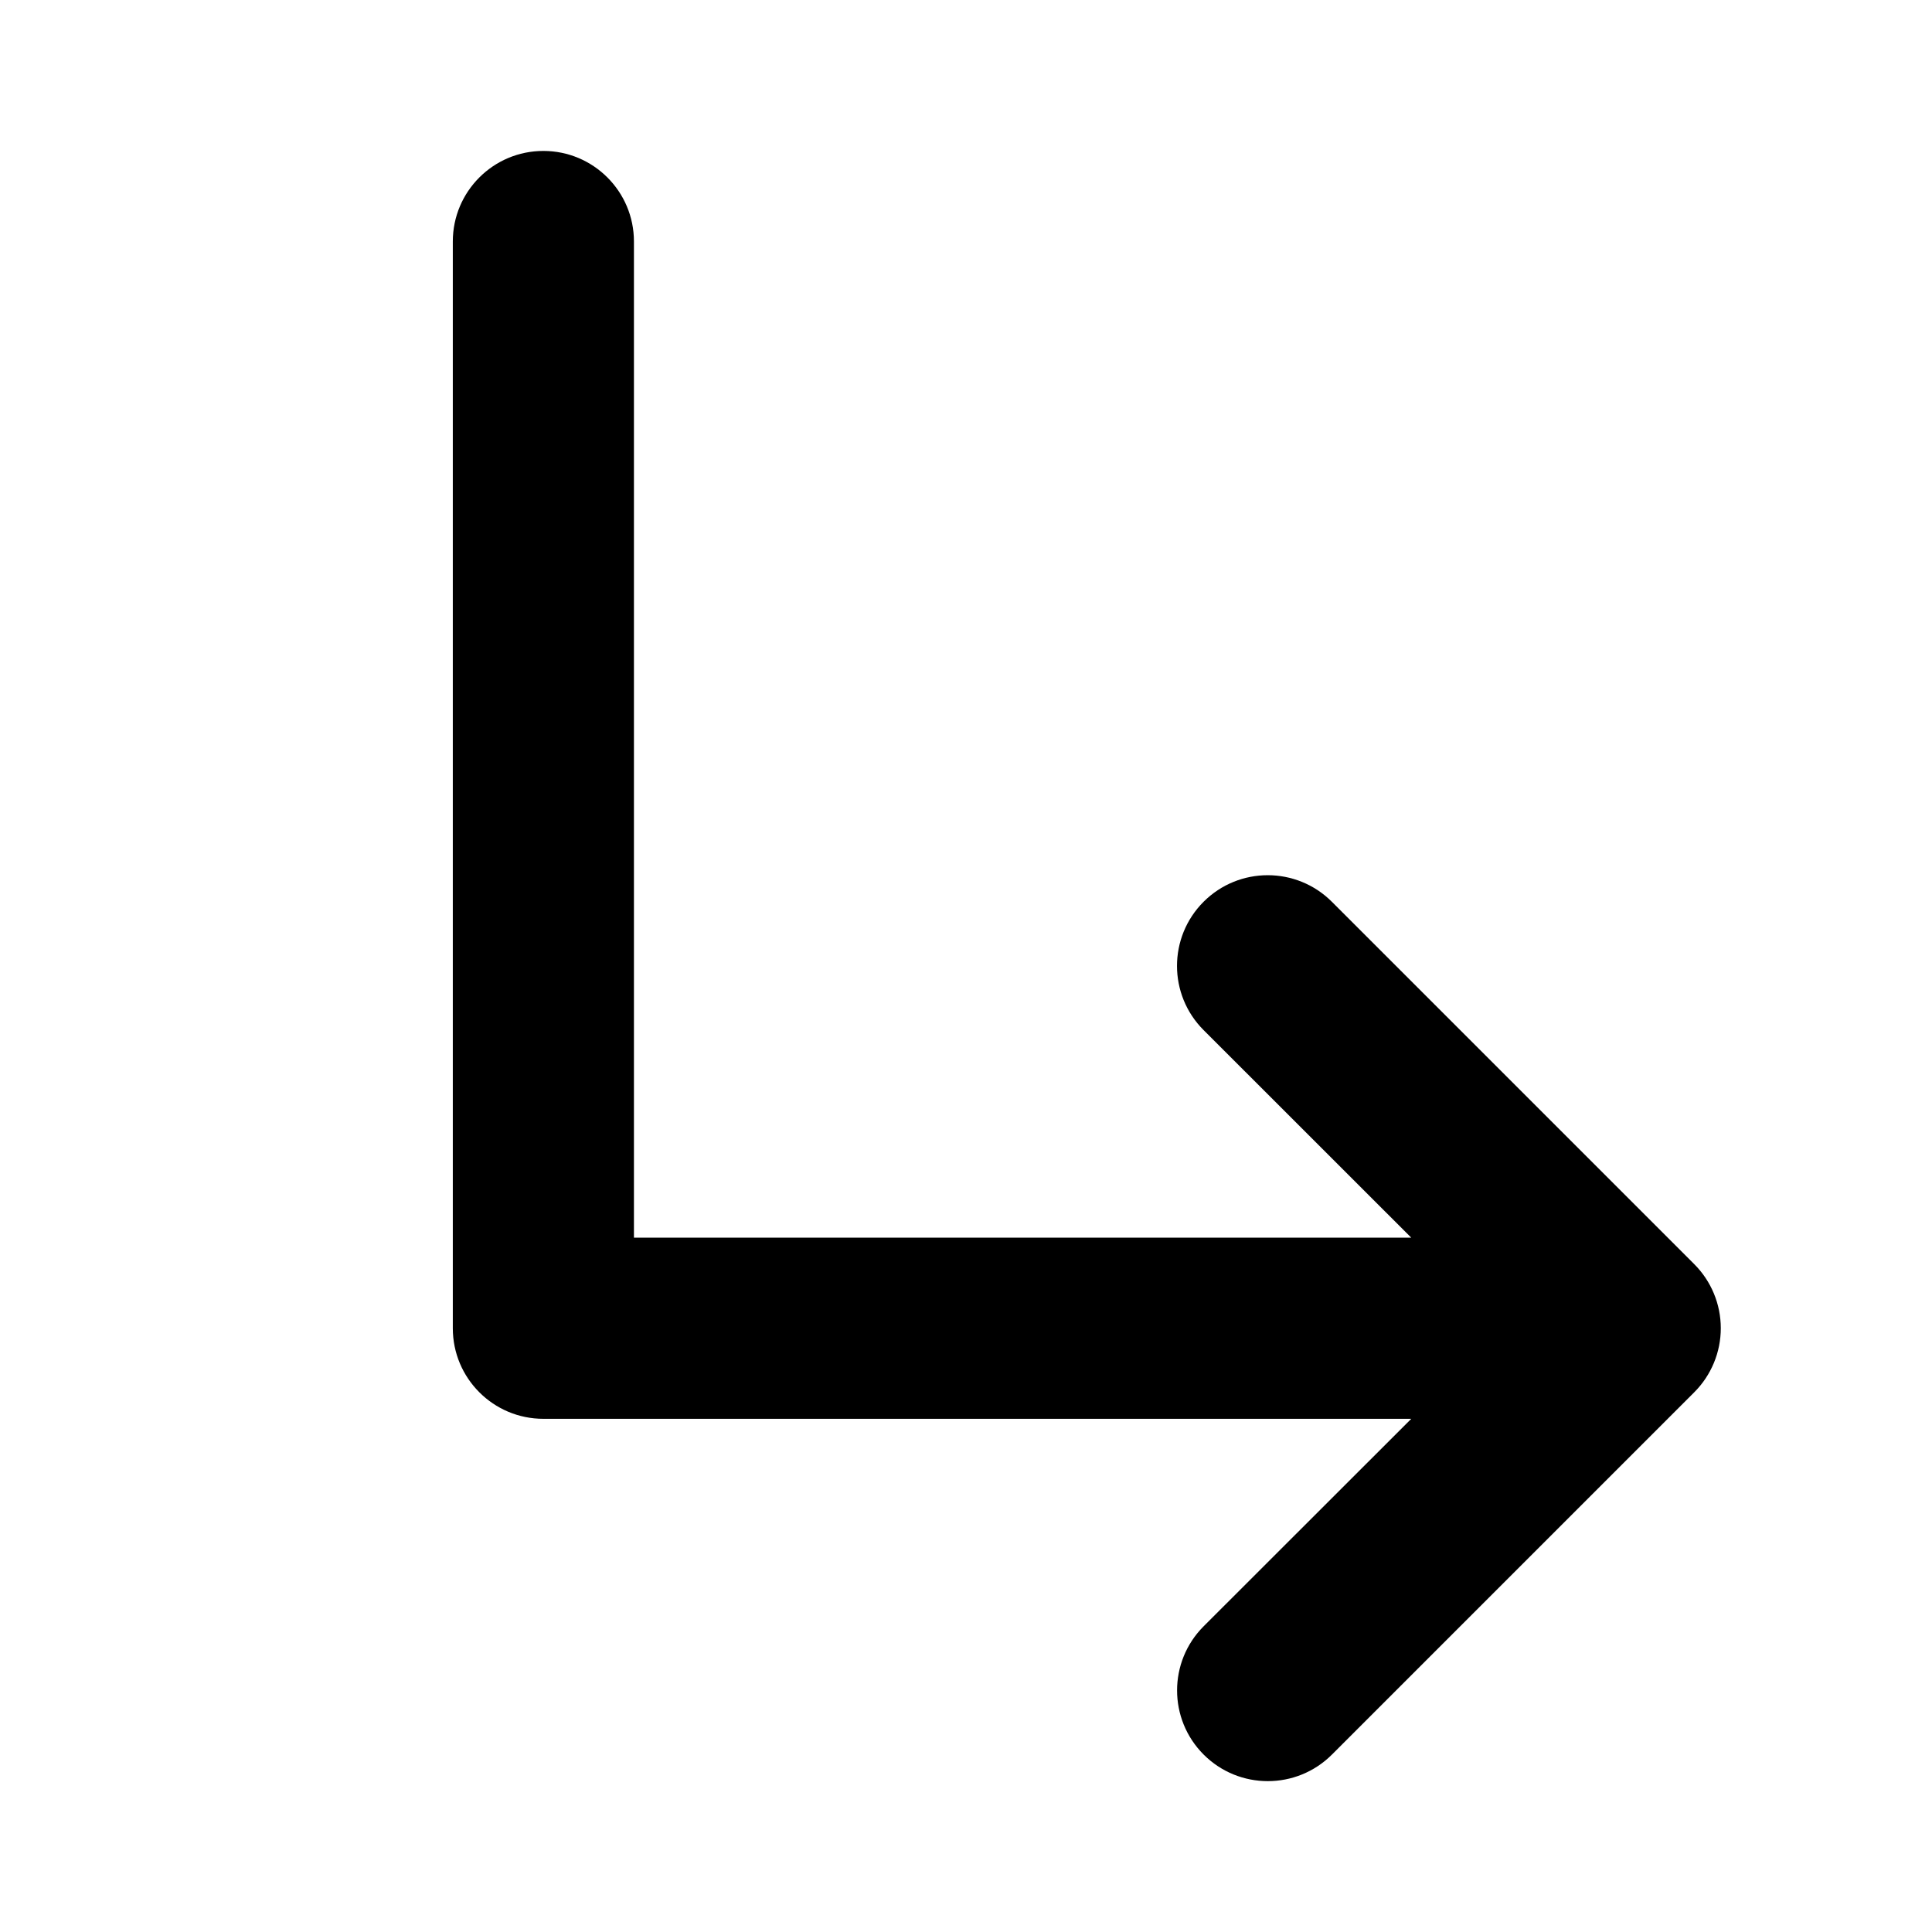
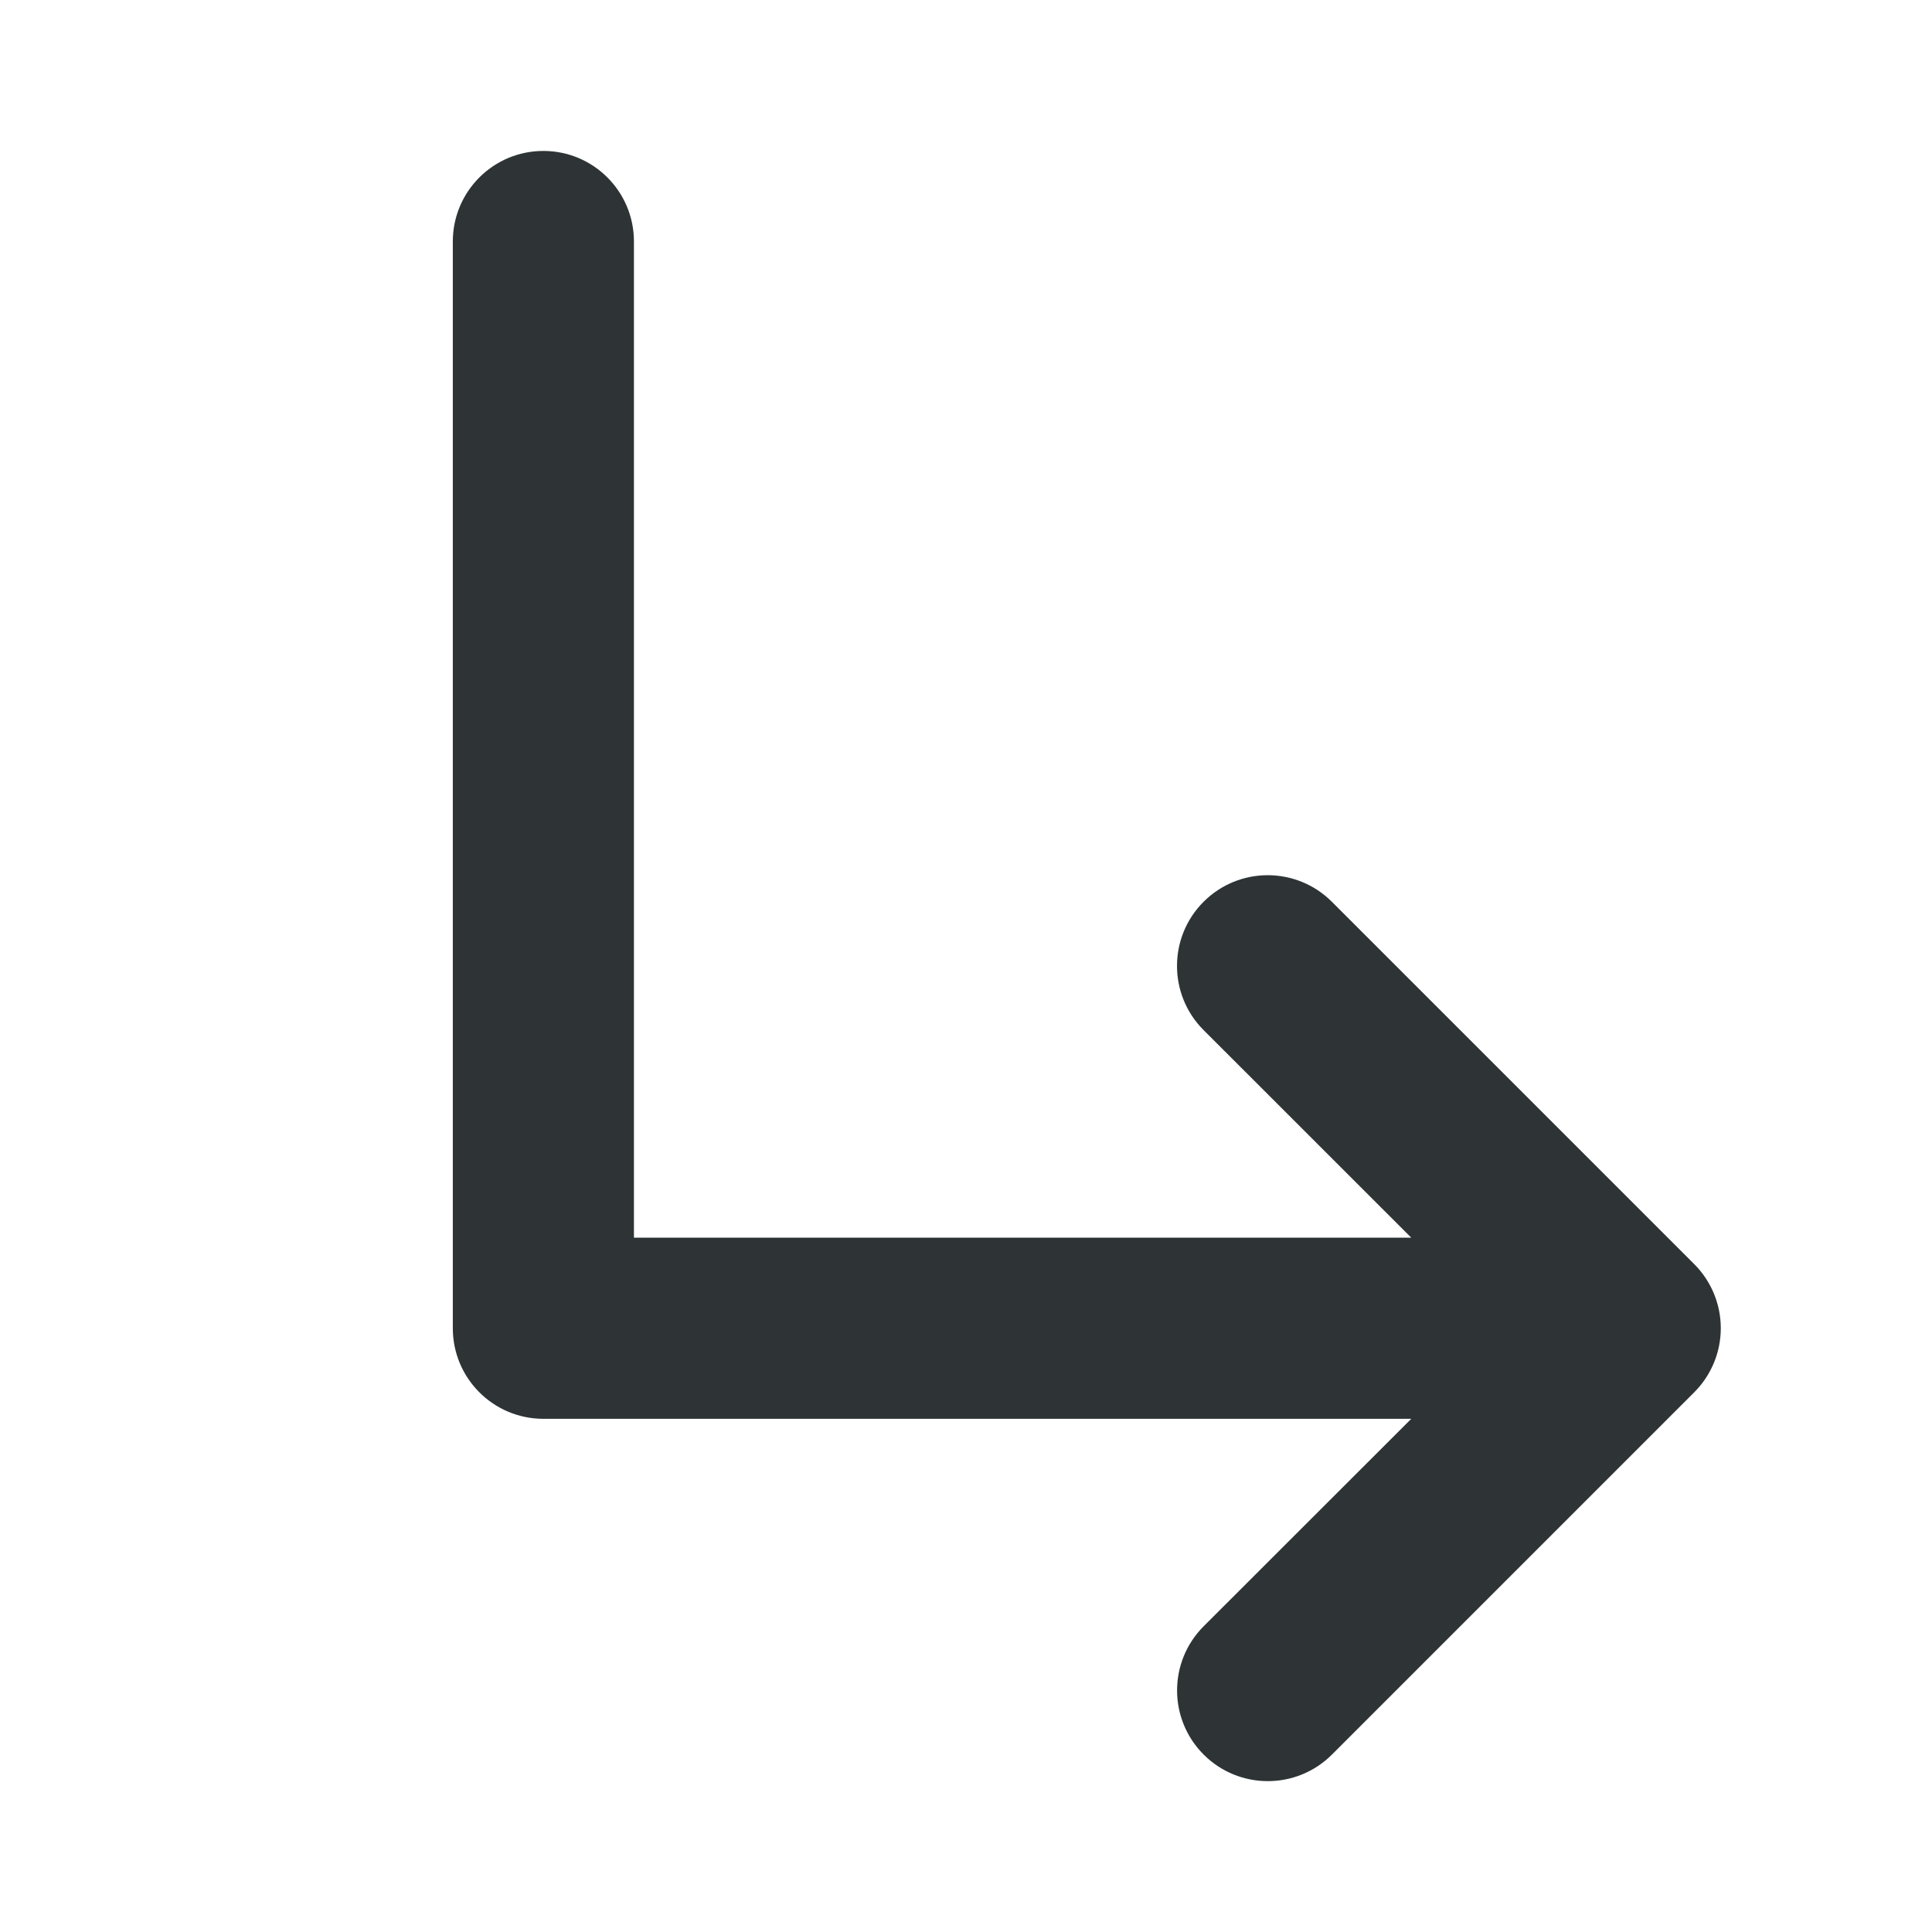
- <svg xmlns="http://www.w3.org/2000/svg" width="32" height="32" fill="currentColor" viewBox="0 0 256 256">
+ <svg xmlns="http://www.w3.org/2000/svg" width="32" height="32" fill="#2e3436" viewBox="0 0 256 256">
  <path d="M224.49,184.49l-48,48a12,12,0,0,1-17-17L187,188H72a12,12,0,0,1-12-12V32a12,12,0,0,1,24,0V164H187l-27.52-27.51a12,12,0,1,1,17-17l48,48A12,12,0,0,1,224.49,184.49Z" />
</svg>
